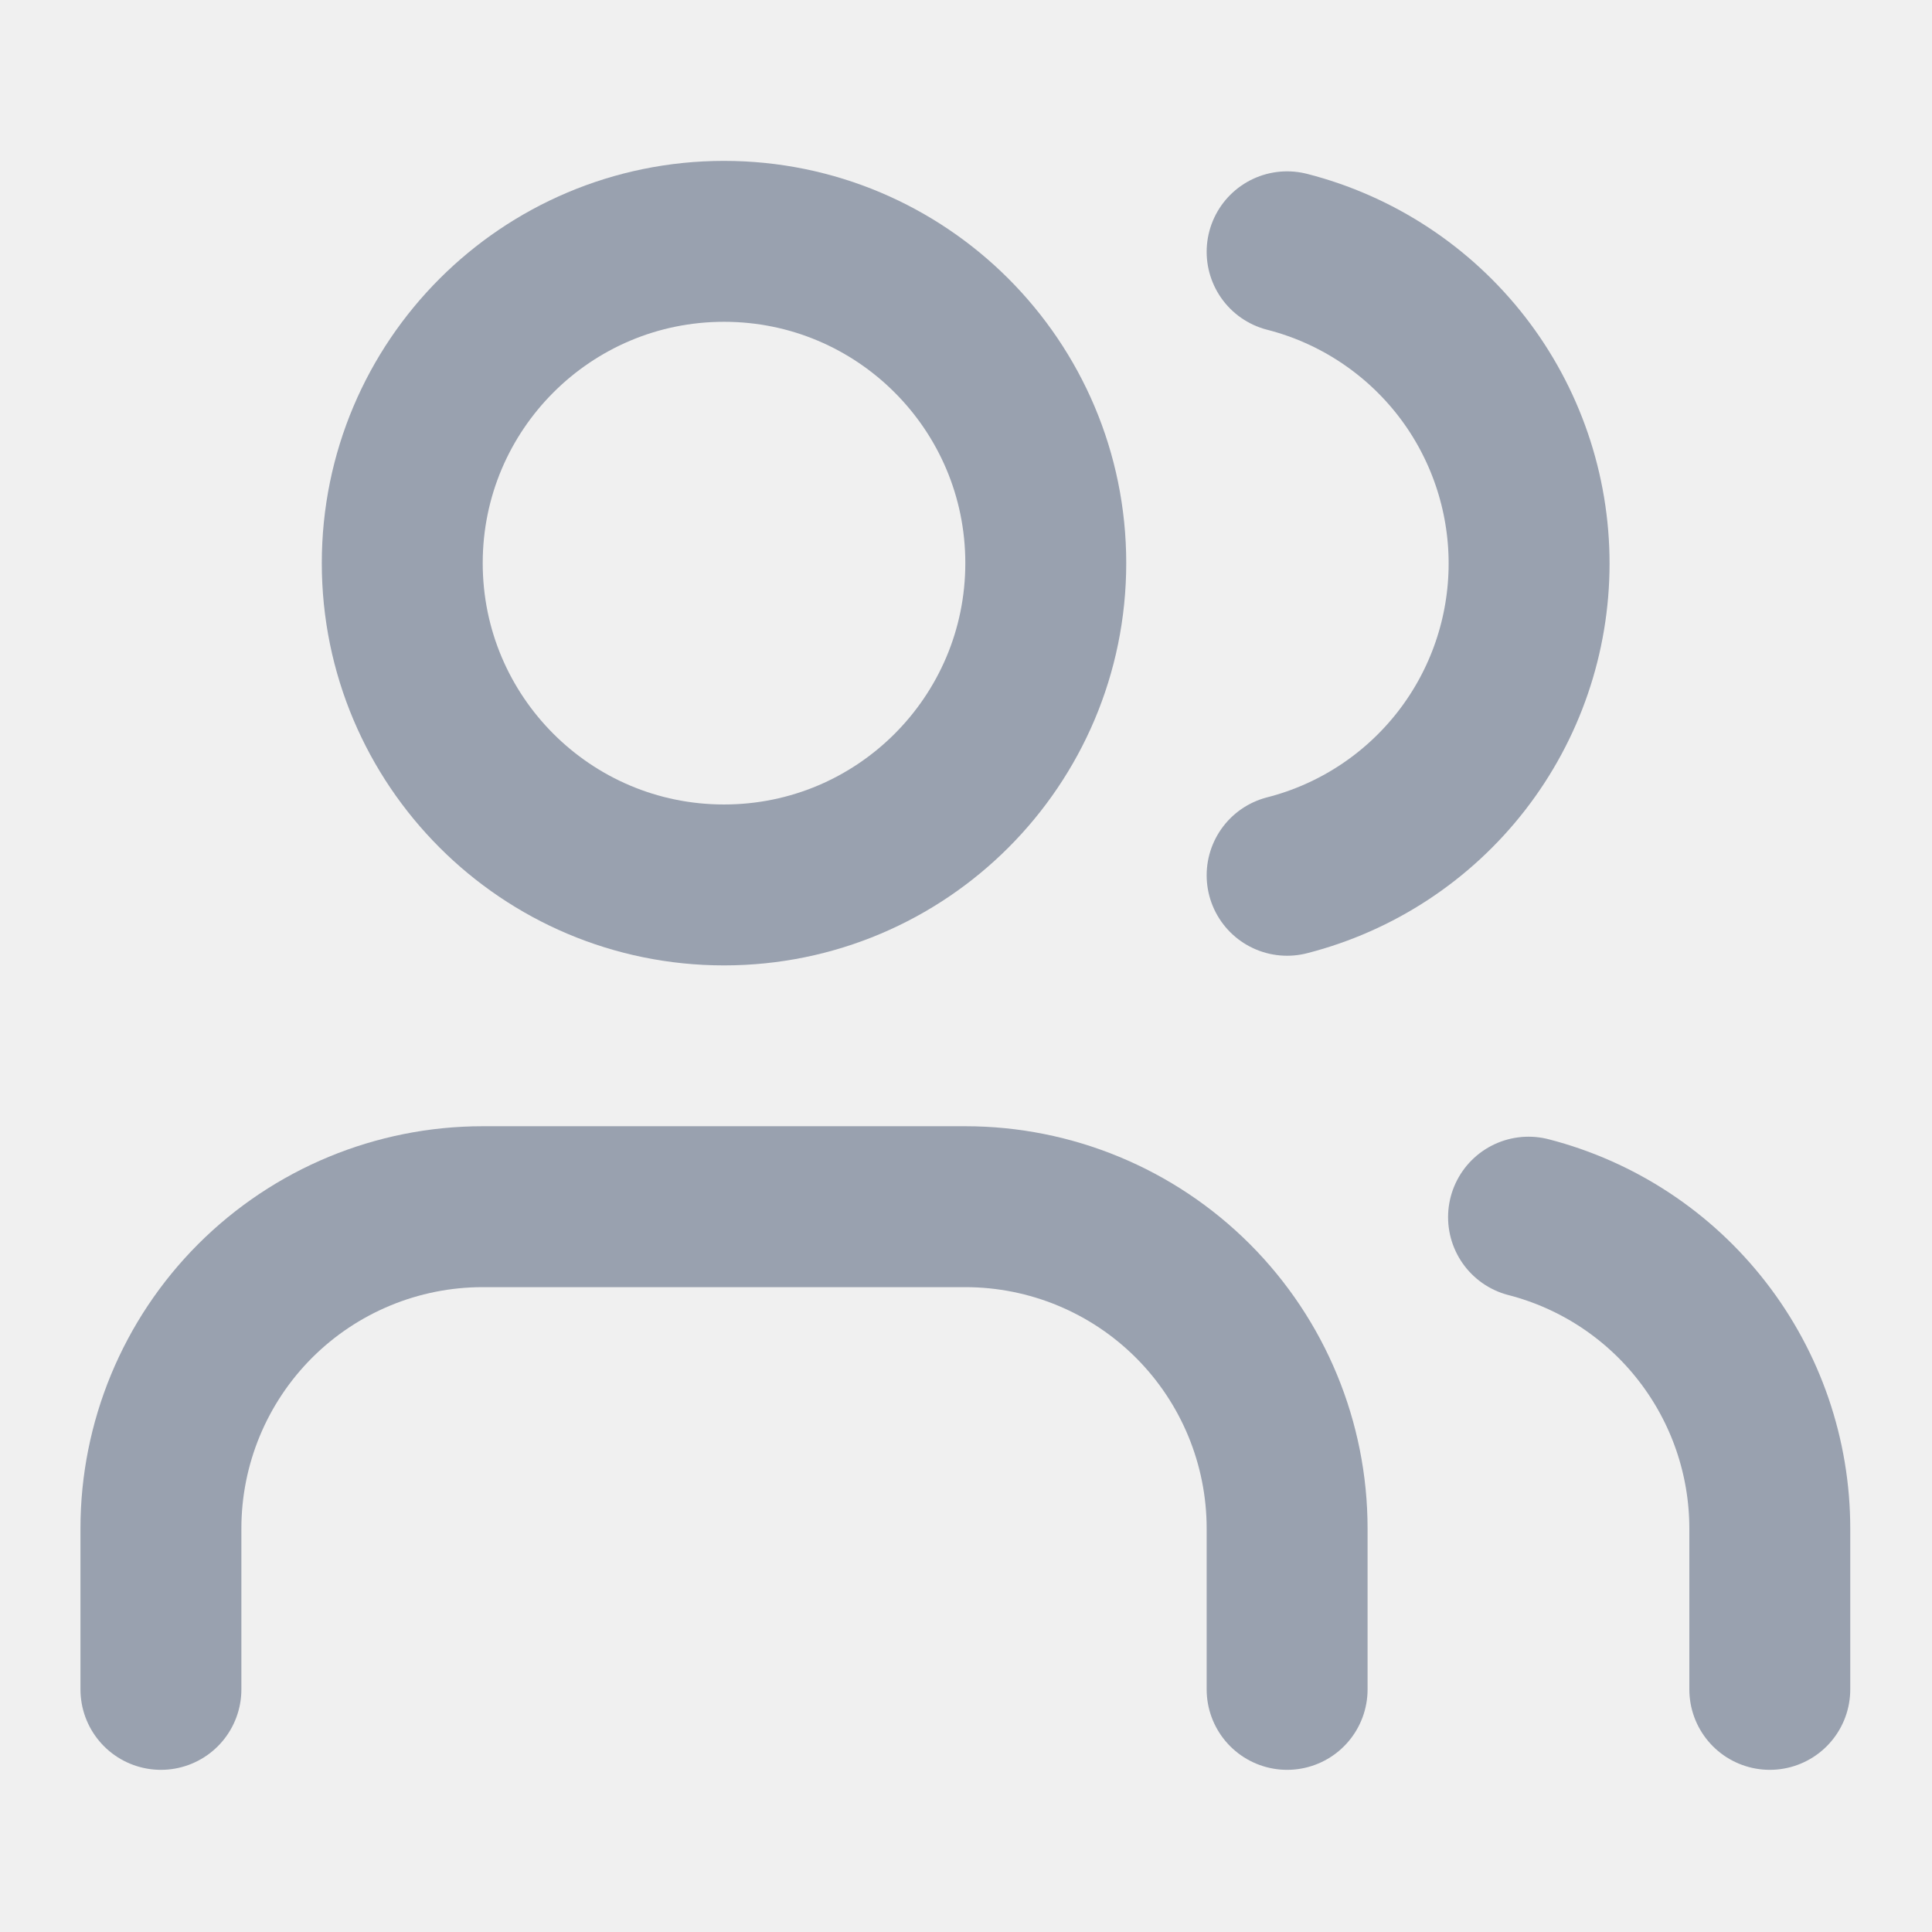
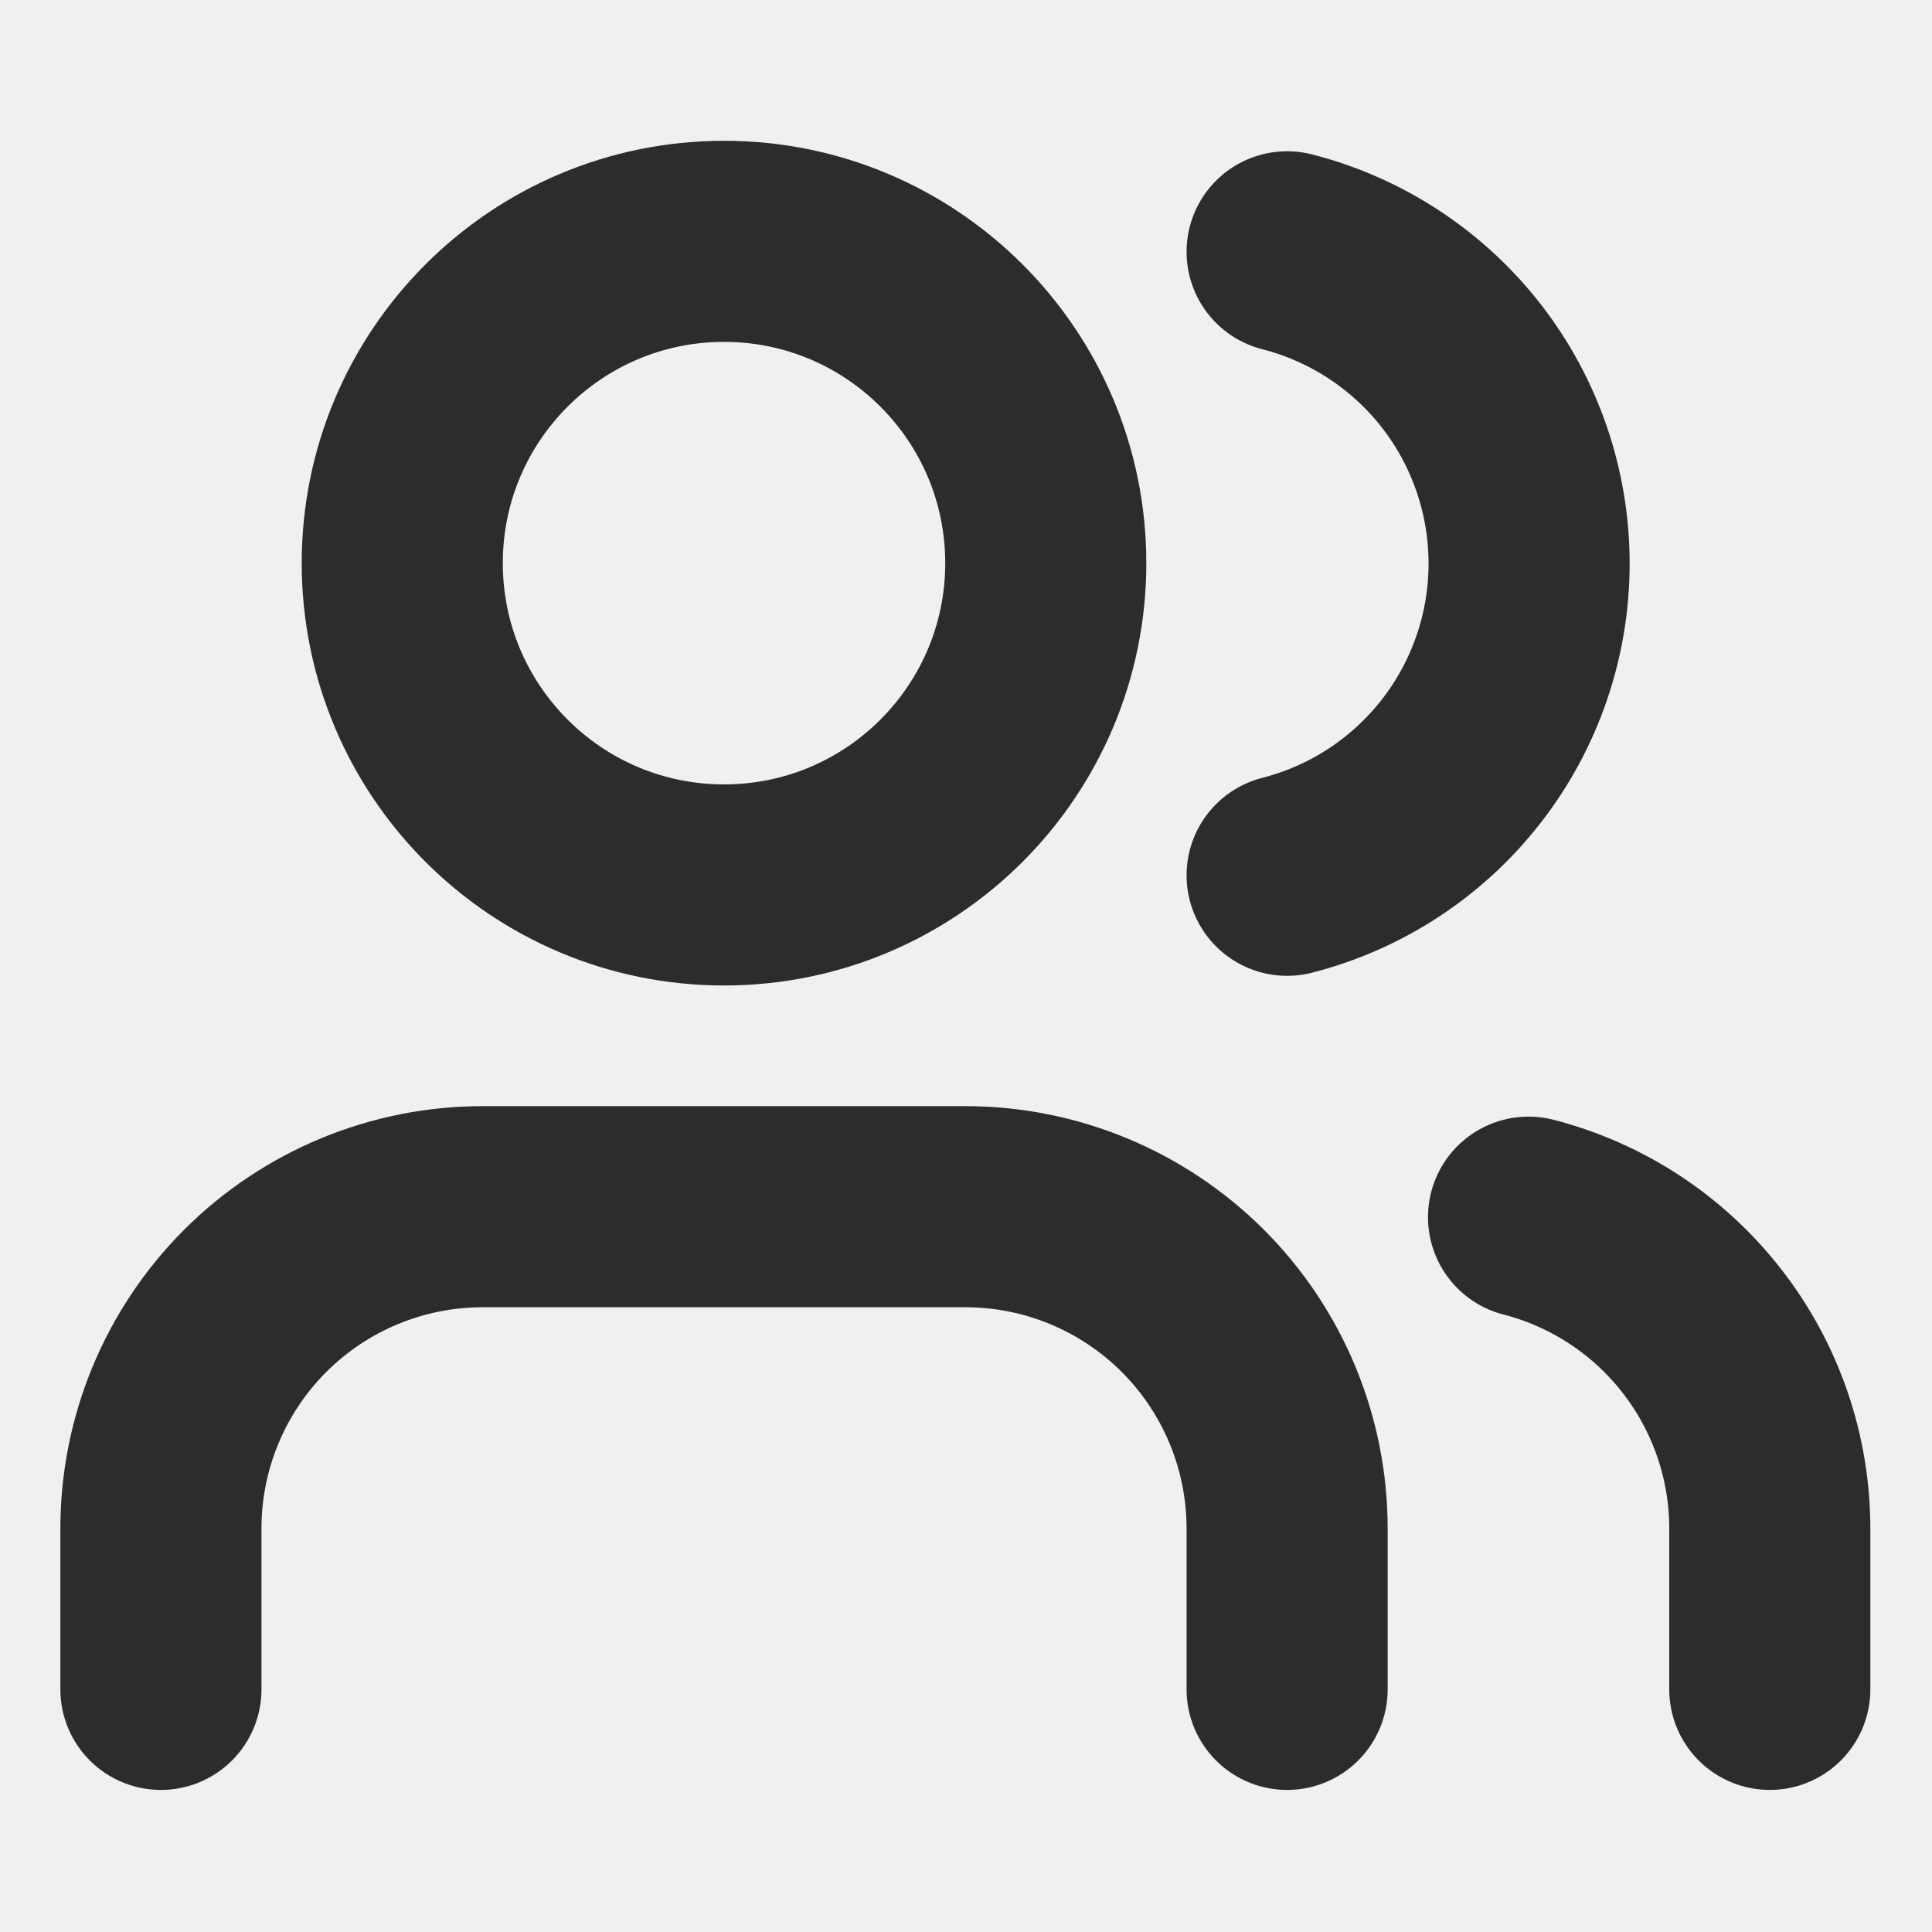
<svg xmlns="http://www.w3.org/2000/svg" width="24" height="24" viewBox="0 0 24 24" fill="none">
-   <path d="M15.989 20.986V18.988C15.989 17.927 15.568 16.911 14.819 16.161C14.069 15.411 13.052 14.99 11.992 14.99H5.996C4.936 14.99 3.919 15.411 3.169 16.161C2.42 16.911 1.999 17.927 1.999 18.988V20.986" stroke="#99A1AF" stroke-width="1.999" stroke-linecap="round" stroke-linejoin="round" />
-   <path d="M8.994 10.993C11.202 10.993 12.991 9.203 12.991 6.995C12.991 4.788 11.202 2.998 8.994 2.998C6.786 2.998 4.997 4.788 4.997 6.995C4.997 9.203 6.786 10.993 8.994 10.993Z" stroke="#99A1AF" stroke-width="1.999" stroke-linecap="round" stroke-linejoin="round" />
-   <path d="M21.985 20.986V18.988C21.985 18.102 21.69 17.241 21.147 16.541C20.605 15.841 19.845 15.341 18.988 15.12" stroke="#99A1AF" stroke-width="1.999" stroke-linecap="round" stroke-linejoin="round" />
-   <path d="M15.989 3.128C16.849 3.348 17.611 3.848 18.156 4.549C18.7 5.25 18.995 6.113 18.995 7C18.995 7.888 18.7 8.75 18.156 9.451C17.611 10.153 16.849 10.653 15.989 10.873" stroke="#99A1AF" stroke-width="1.999" stroke-linecap="round" stroke-linejoin="round" />
+   <g clip-path="url(#clip0_40000190_3471)">
+     <path d="M15.989 20.986V18.988C15.989 17.927 15.568 16.911 14.819 16.161C14.069 15.411 13.052 14.99 11.992 14.99H5.996C4.936 14.99 3.919 15.411 3.169 16.161C2.42 16.911 1.999 17.927 1.999 18.988V20.986" stroke="#2C2C2C" stroke-width="2.498" stroke-linecap="round" stroke-linejoin="round" />
+     <path d="M8.994 10.993C11.202 10.993 12.991 9.203 12.991 6.995C12.991 4.788 11.202 2.998 8.994 2.998C6.786 2.998 4.997 4.788 4.997 6.995C4.997 9.203 6.786 10.993 8.994 10.993Z" stroke="#2C2C2C" stroke-width="2.498" stroke-linecap="round" stroke-linejoin="round" />
+     <path d="M21.985 20.986V18.988C21.985 18.102 21.69 17.241 21.147 16.541C20.605 15.841 19.845 15.341 18.988 15.12" stroke="#2C2C2C" stroke-width="2.498" stroke-linecap="round" stroke-linejoin="round" />
+     <path d="M15.989 3.128C16.849 3.348 17.611 3.848 18.156 4.549C18.7 5.25 18.995 6.113 18.995 7C18.995 7.888 18.7 8.75 18.156 9.451C17.611 10.153 16.849 10.653 15.989 10.873" stroke="#2C2C2C" stroke-width="2.498" stroke-linecap="round" stroke-linejoin="round" />
+   </g>
+   <defs>
+     <clipPath id="clip0_40000190_3471">
+       <rect width="23.984" height="23.984" fill="white" />
+     </clipPath>
+   </defs>
</svg>
